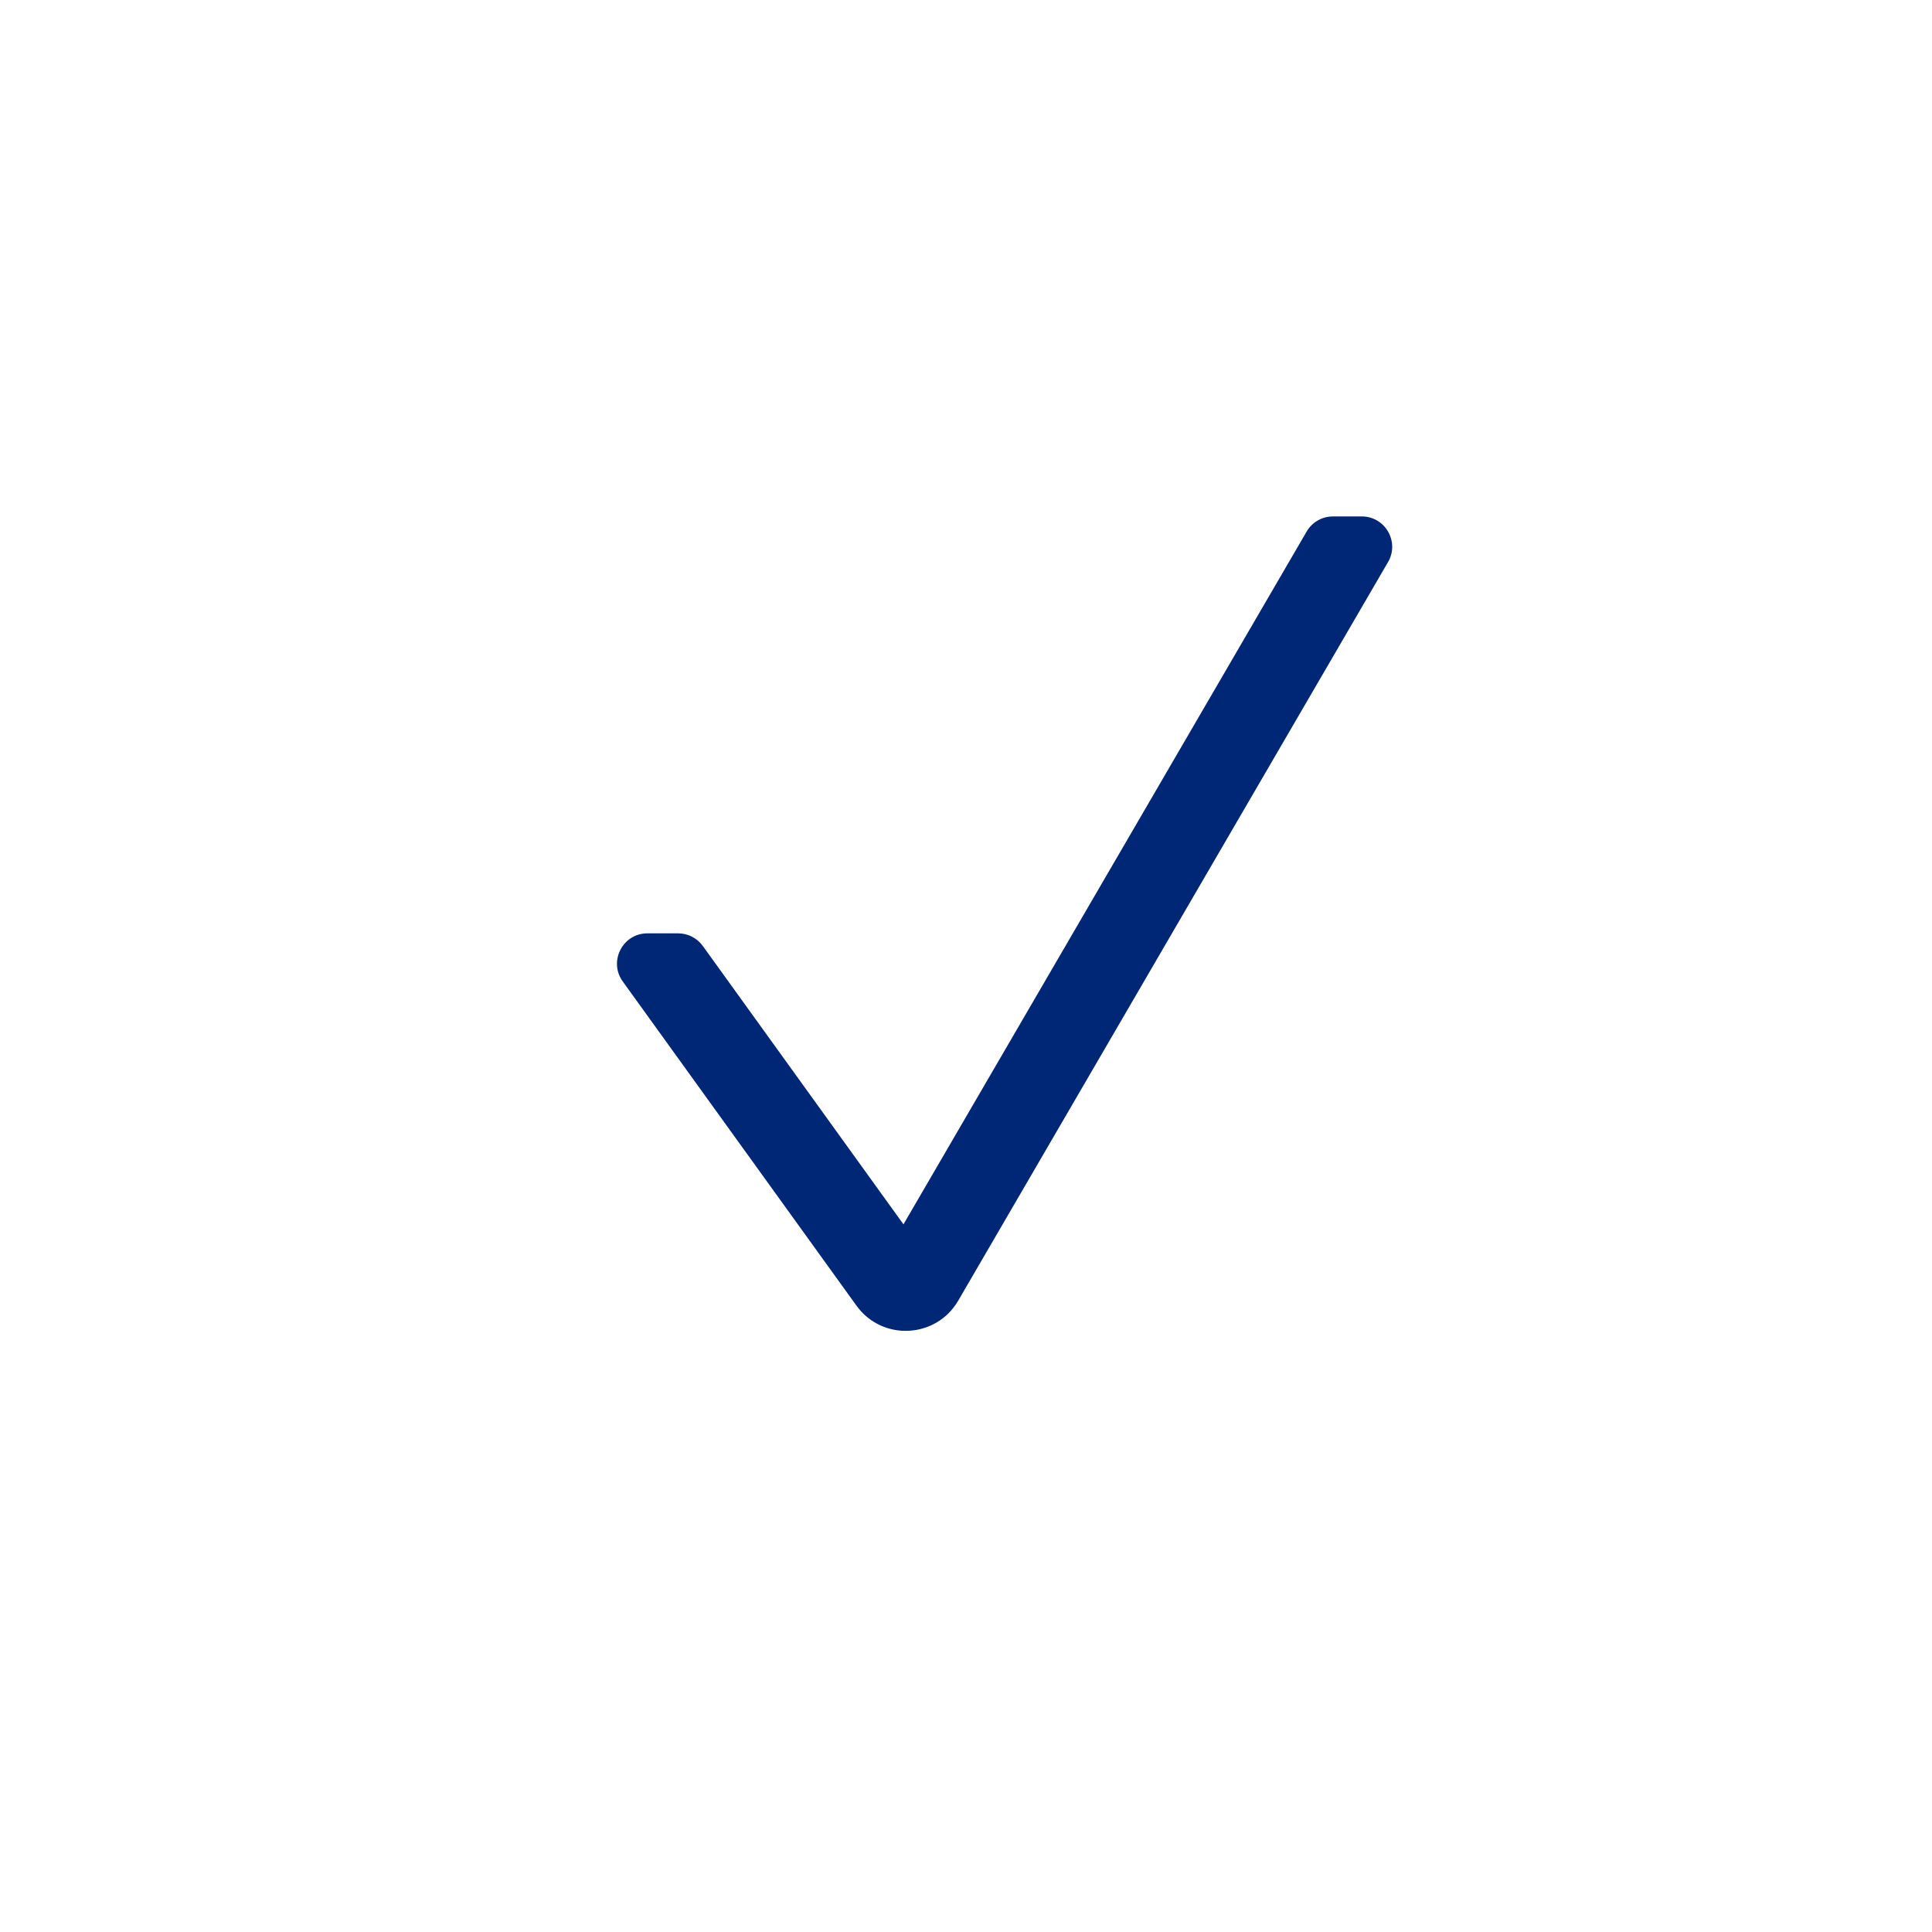
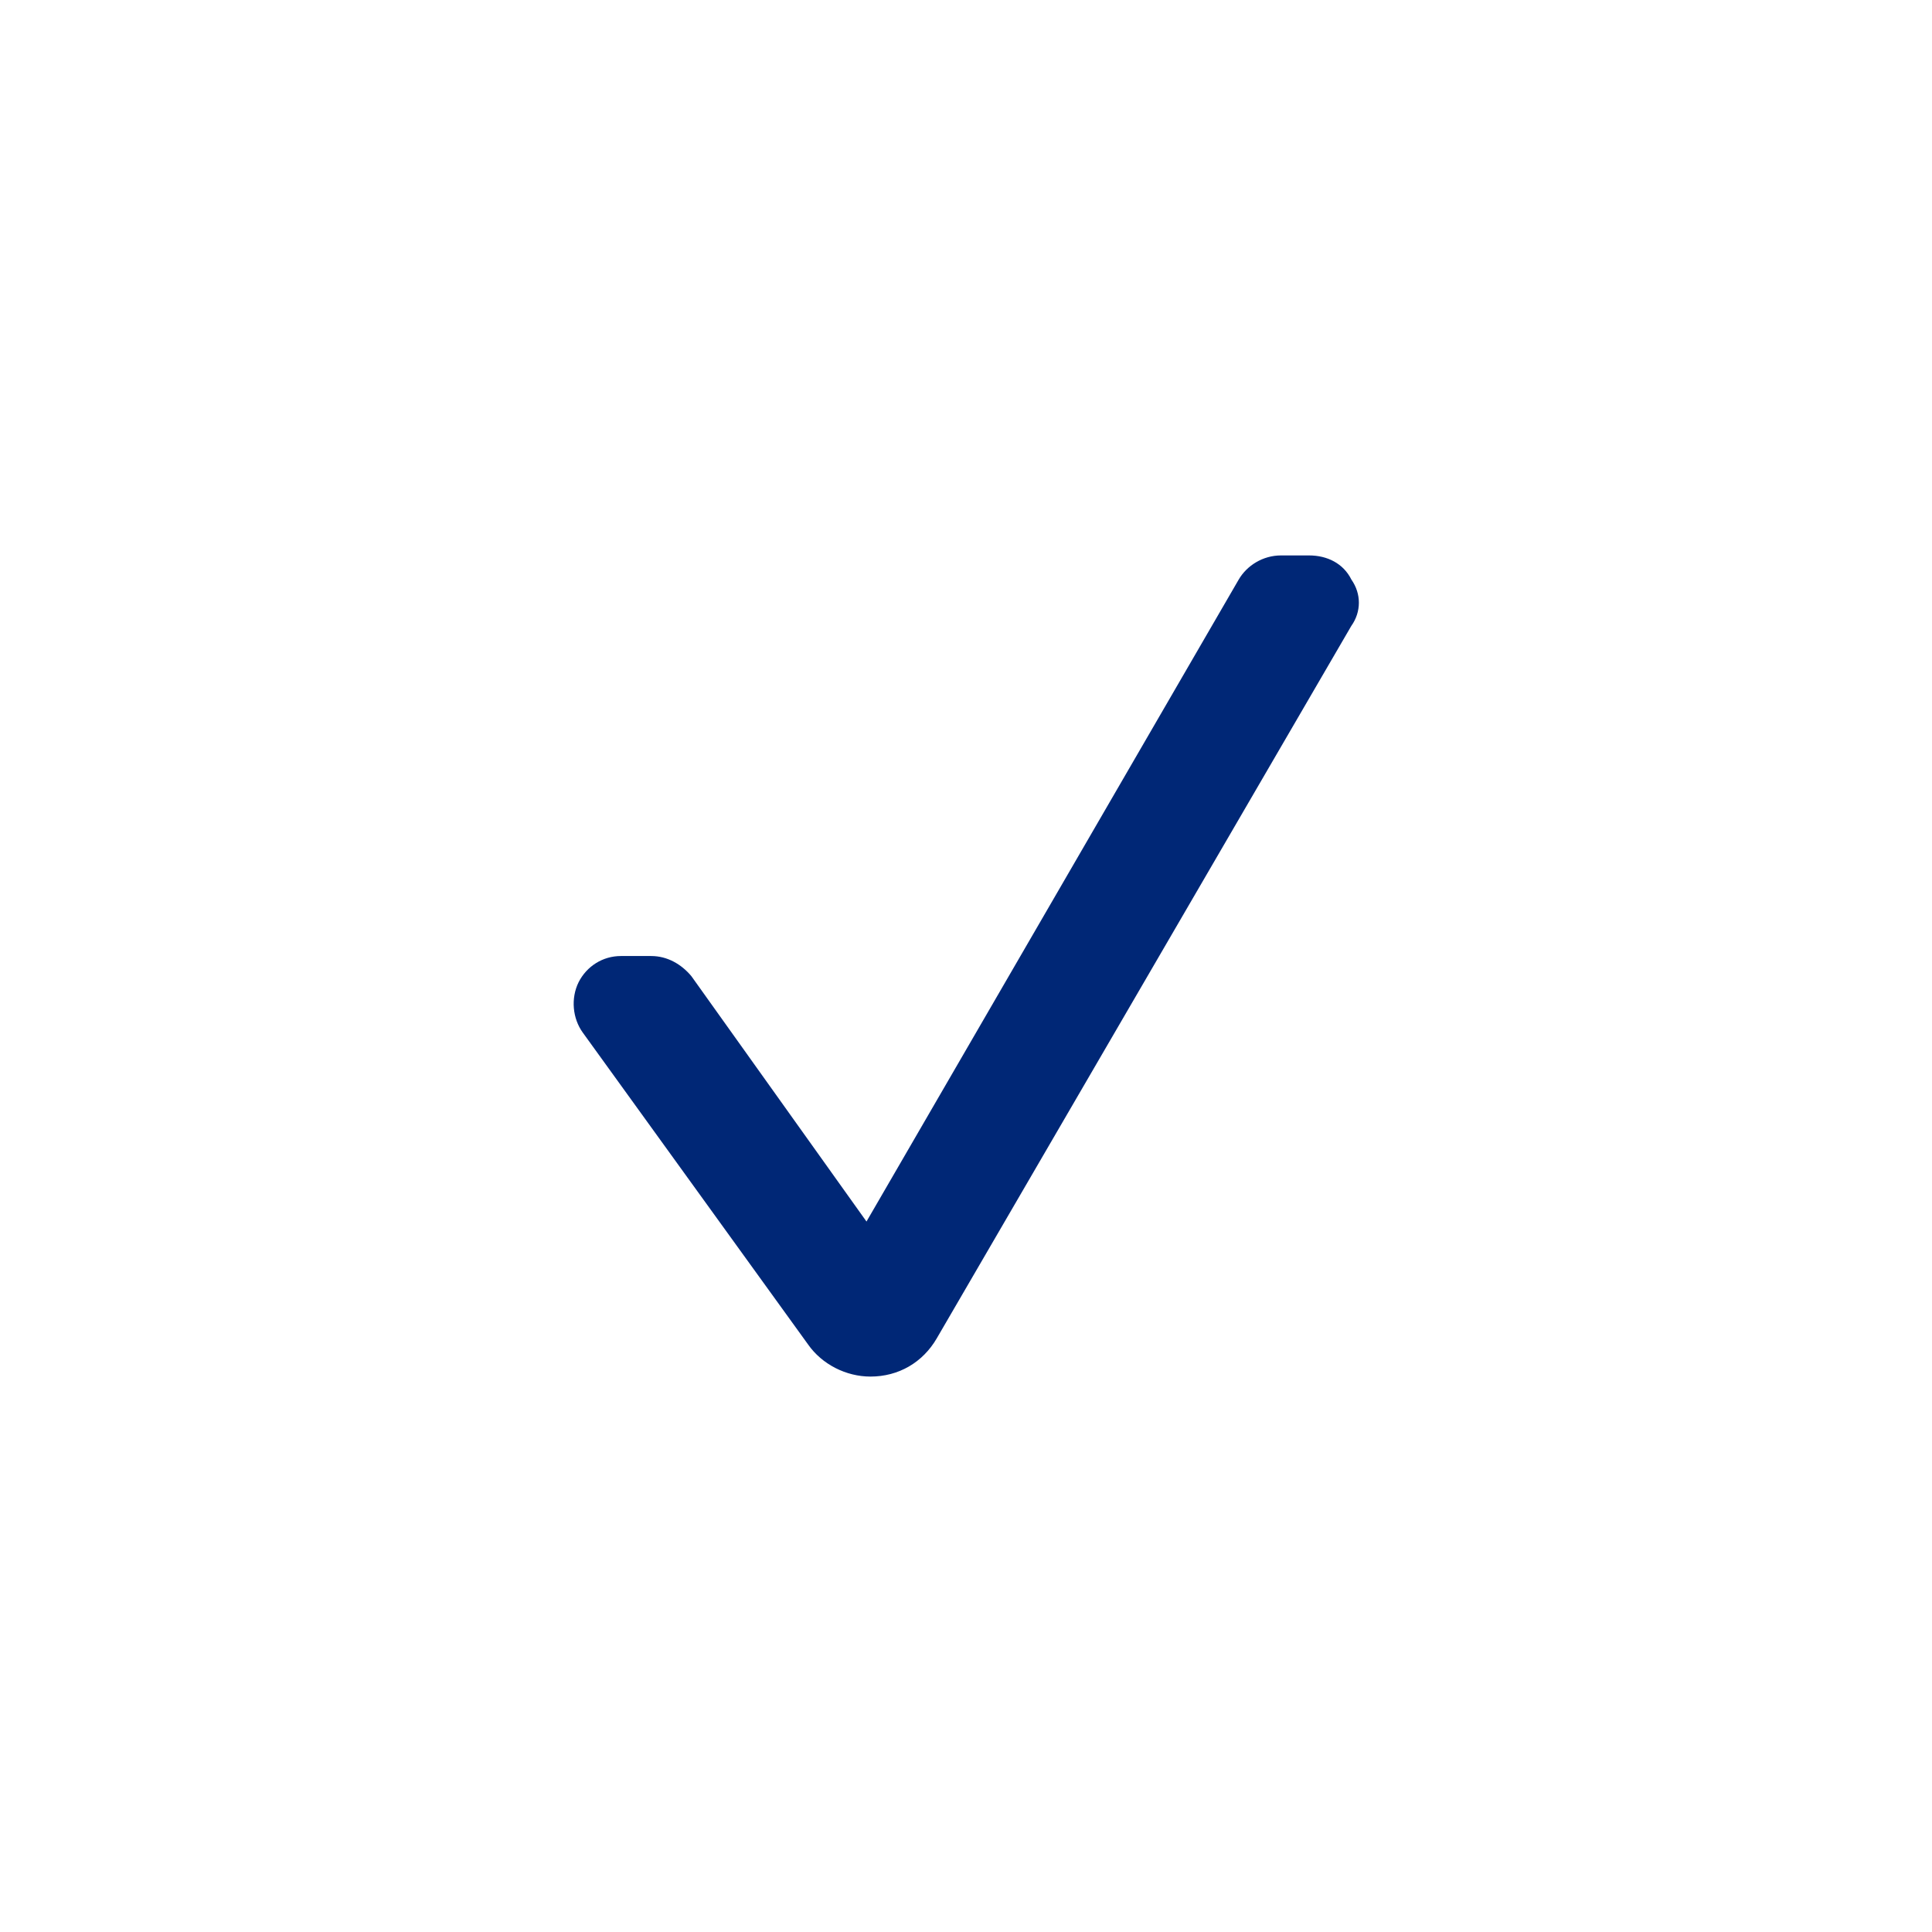
- <svg xmlns="http://www.w3.org/2000/svg" version="1.1" id="Layer_1" x="0px" y="0px" width="180.365px" height="180.365px" viewBox="0 0 180.365 180.365" enable-background="new 0 0 180.365 180.365" xml:space="preserve">
-   <path fill="#002776" d="M121.985,49.622L84.345,114.3L65.611,88.312c-0.533-0.739-1.388-1.177-2.3-1.177h-2.873  c-2.311,0-3.651,2.617-2.299,4.492l21.817,30.263c2.401,3.33,7.434,3.084,9.499-0.464l40.127-68.953c1.1-1.89-0.264-4.26-2.45-4.26  h-2.696C123.426,48.213,122.493,48.75,121.985,49.622z" />
+ <svg xmlns="http://www.w3.org/2000/svg" width="1000" height="1000">
+   <g>
+     <g stroke="null" id="package_check">
+       <path stroke="null" id="svg_1" d="m699.488,300.004c-4.145,-8.369 -12.514,-12.514 -21.9,-12.514l-14.548,0c-9.386,0 -17.677,5.24 -21.9,12.514l-192.644,332.258l-90.651,-127.021c-5.24,-6.257 -12.514,-10.403 -20.805,-10.403l-15.643,0c-9.386,0 -17.677,5.24 -21.9,13.531c-4.145,8.369 -3.129,18.772 2.112,26.046l116.619,161.436c7.274,10.403 19.788,16.66 32.303,16.66c14.548,0 27.062,-7.274 34.336,-19.788l214.544,-368.706c5.24,-7.352 5.24,-16.66 0.078,-24.012z" fill="#002776" />
+     </g>
+   </g>
</svg>
